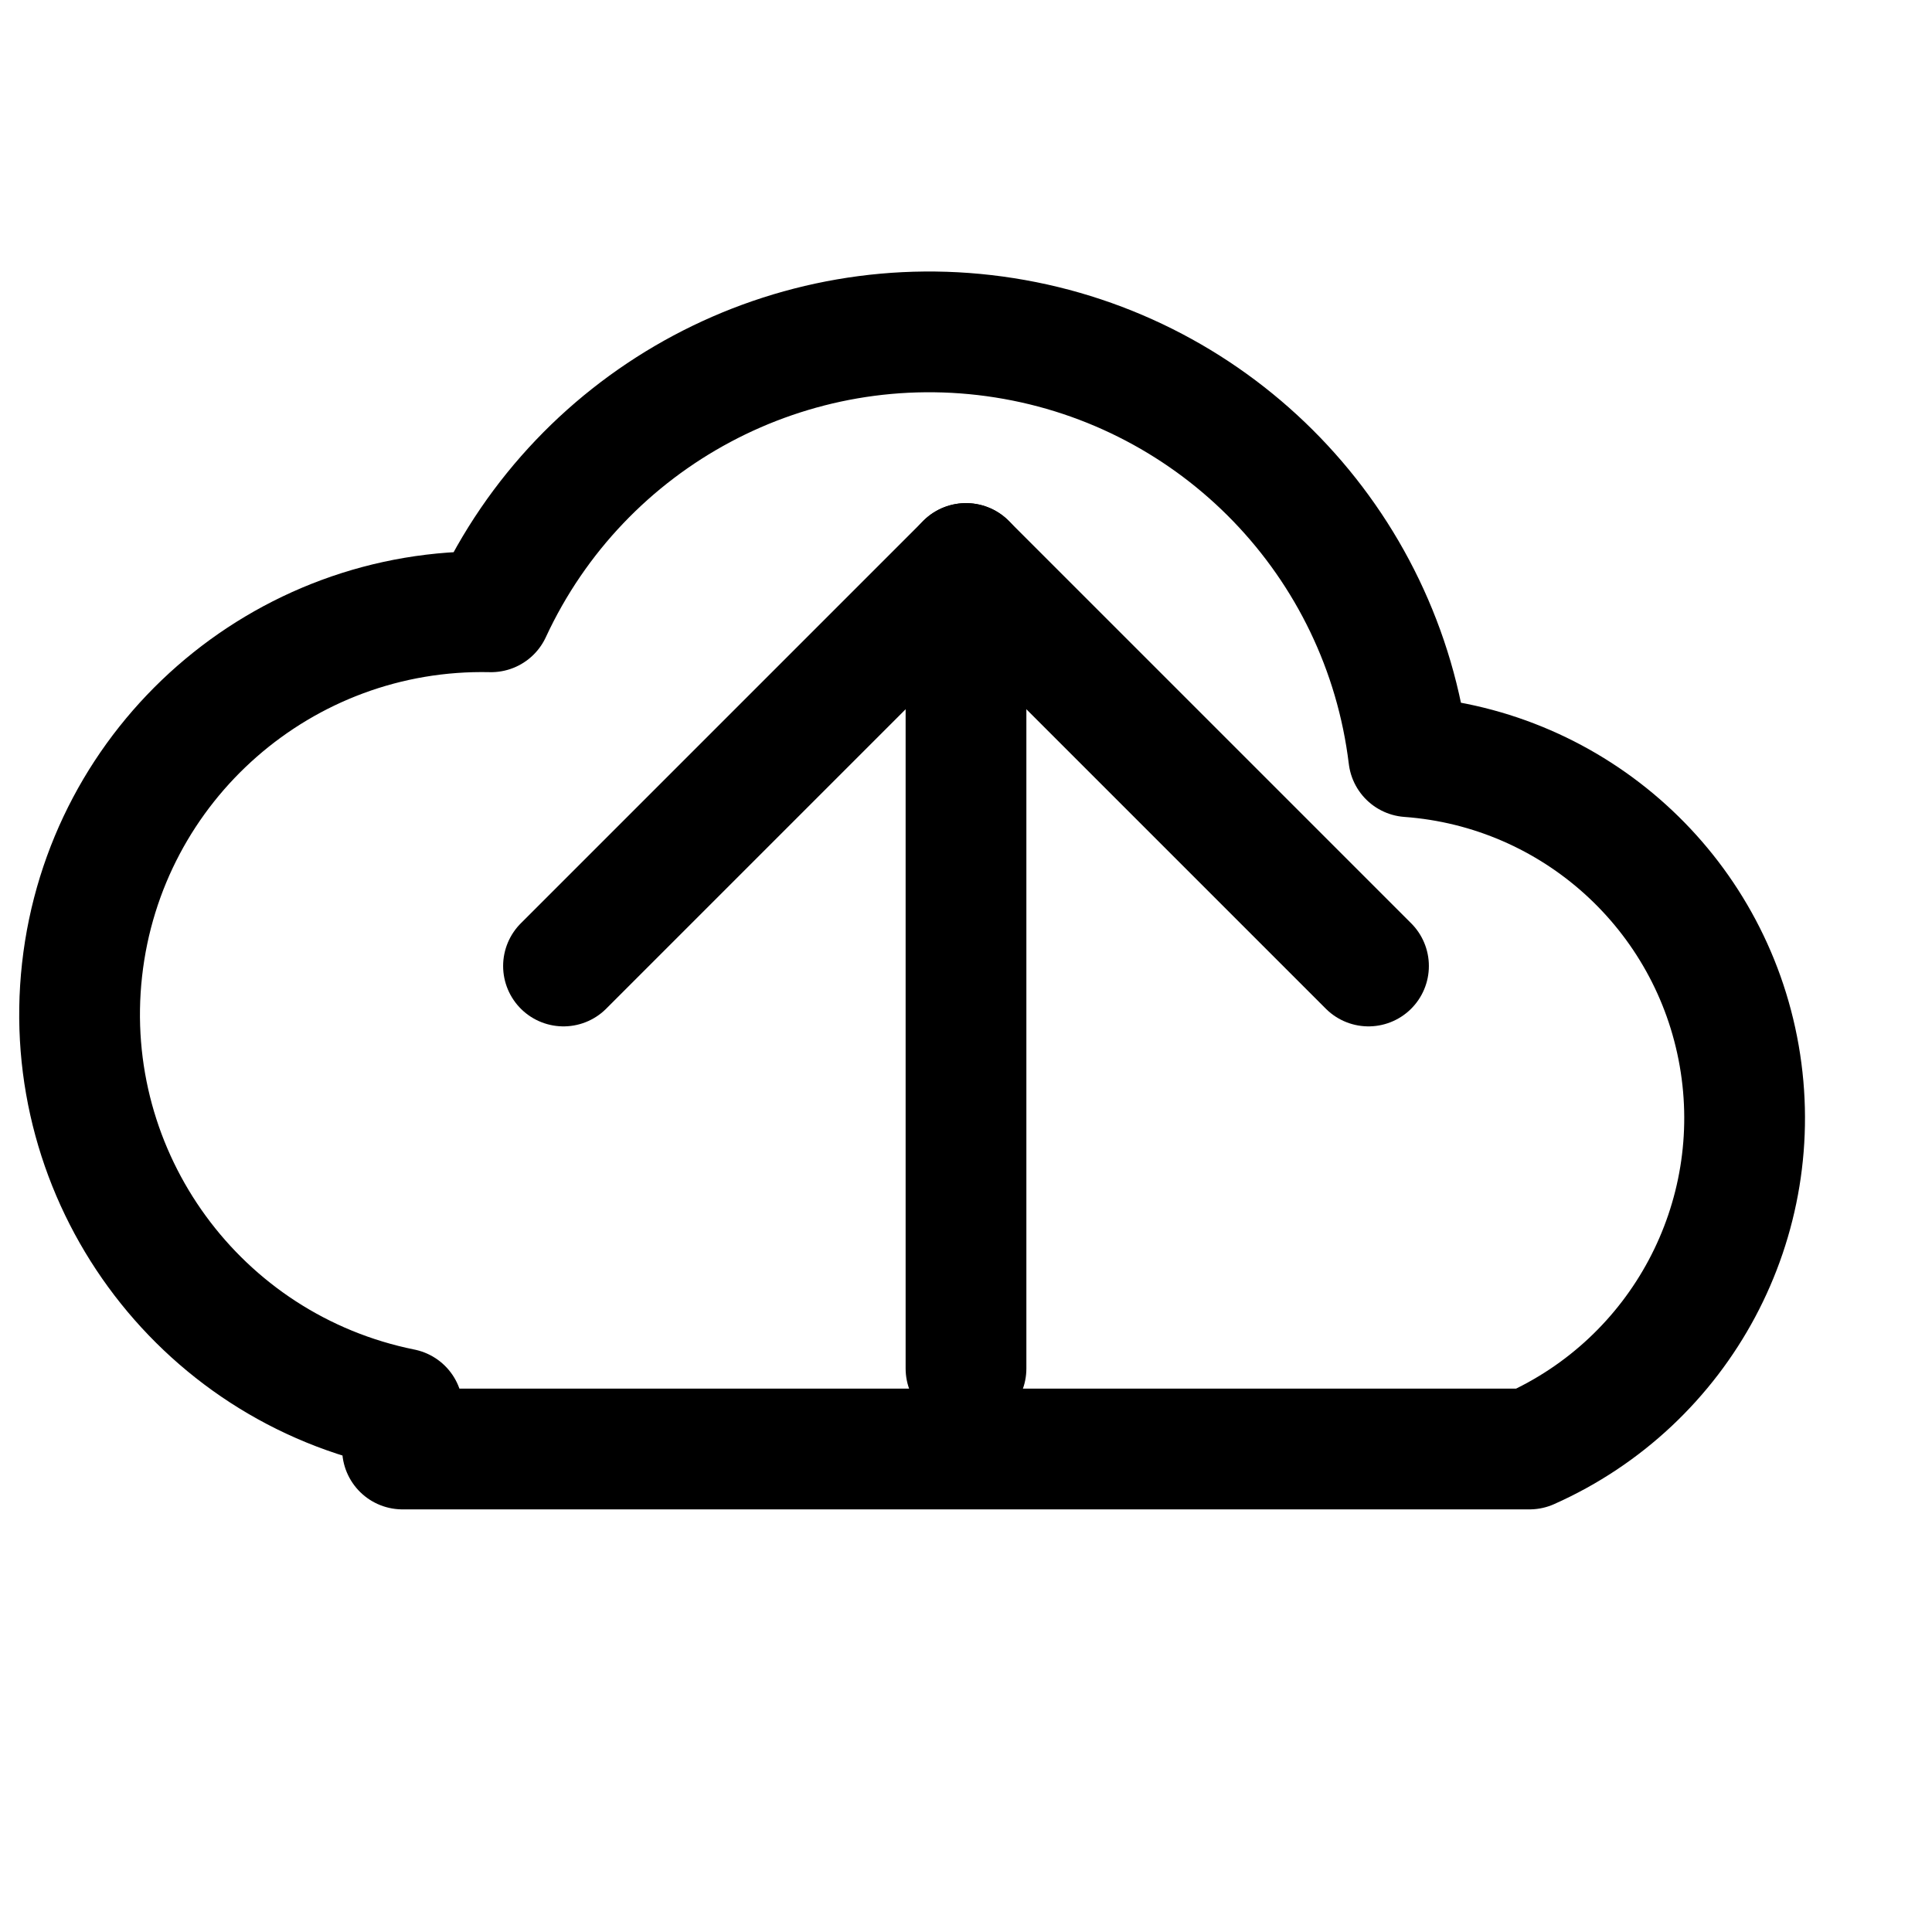
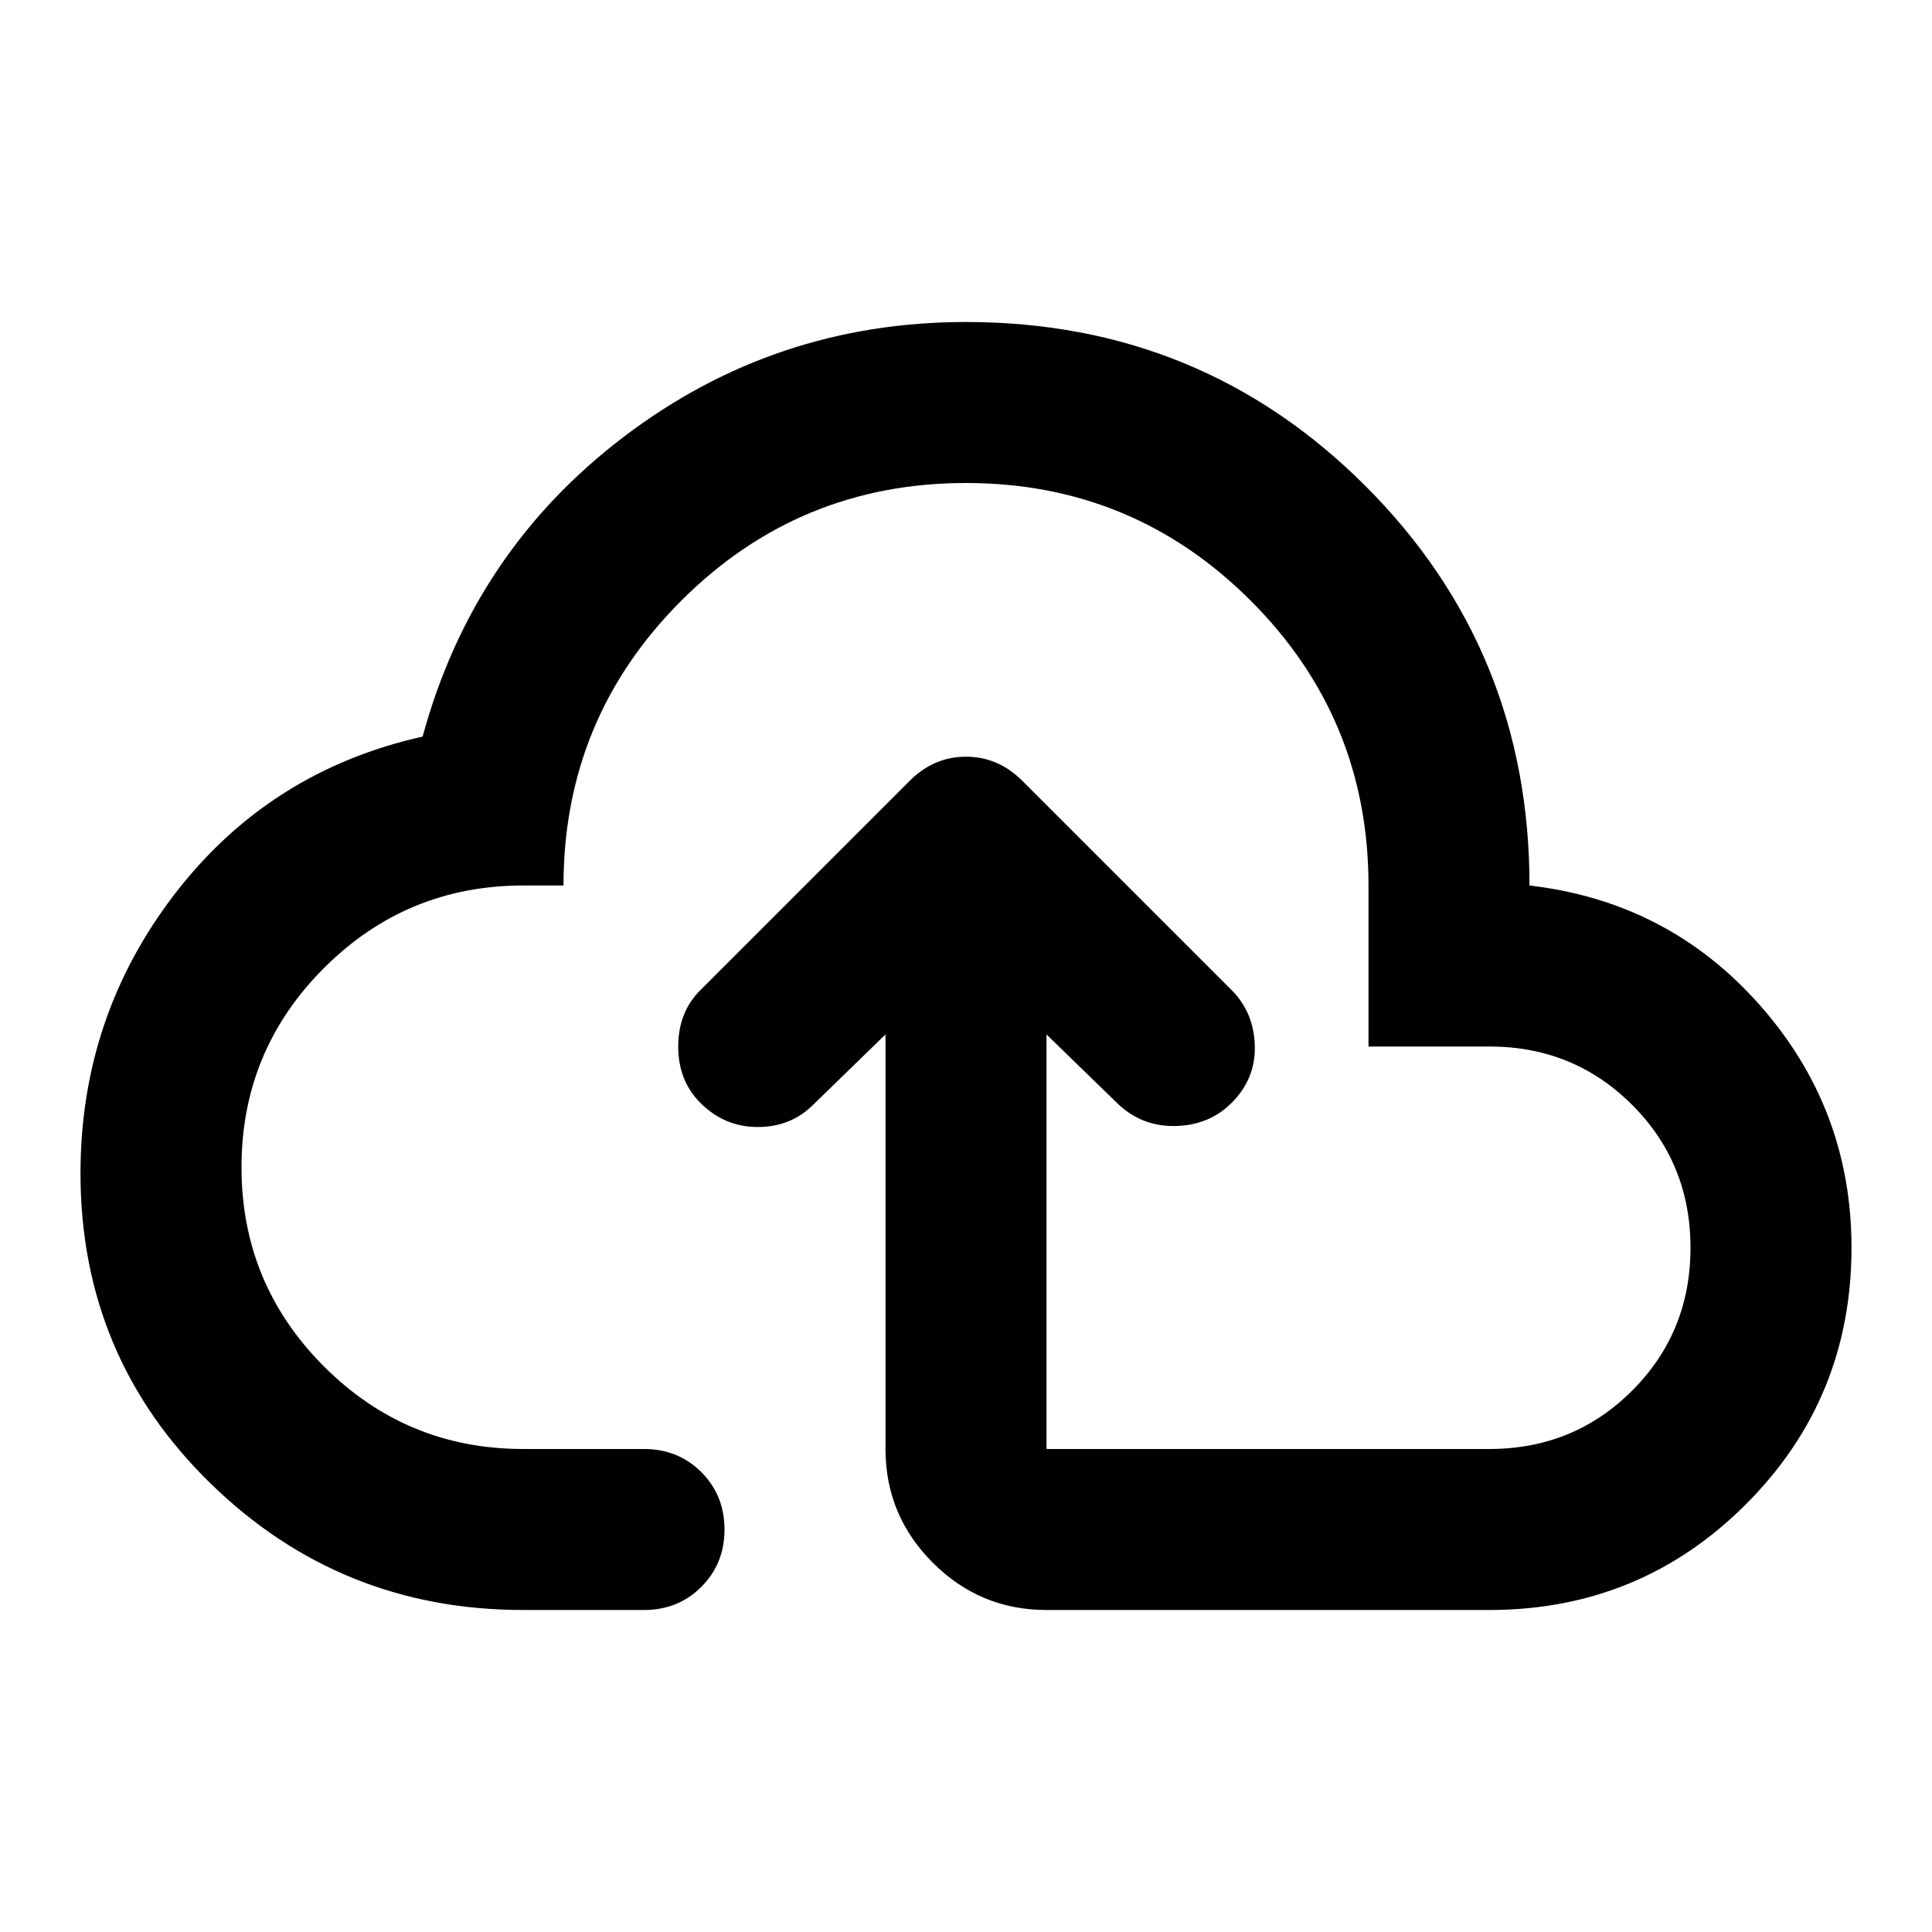
- <svg xmlns="http://www.w3.org/2000/svg" viewBox="0 0 24 24" fill="none" stroke="#000" stroke-width="1.5" stroke-linecap="round" stroke-linejoin="round">
-   <path d="M12 17V7" />
-   <path d="m7 12 5-5 5 5" />
-   <path d="M5 17.5a5 5 0 0 1 1.1-9.9 6 6 0 0 1 11.4 1.8A4.5 4.5 0 0 1 19 18H5" />
+ <svg xmlns="http://www.w3.org/2000/svg" height="24" viewBox="0 -960 960 960" width="24">
+   <path d="m440-446-36 35q-11 11-27.5 11T348-412q-11-11-11-28t11-28l104-104q12-12 28-12t28 12l104 104q11 11 11.5 27.5T612-412q-11 11-27.5 11.5T556-411l-36-35v206h220q42 0 71-29t29-71q0-42-29-71t-71-29h-60v-80q0-83-58.5-141.5T480-720q-83 0-141.5 58.5T280-520h-20q-58 0-99 41t-41 99q0 58 41 99t99 41h60q17 0 28.5 11.5T360-200q0 17-11.5 28.5T320-160h-60q-91 0-155.5-63T40-377q0-78 47-139t123-78q25-92 100-149t170-57q117 0 198.5 81.5T760-520q69 8 114.5 59.5T920-340q0 75-52.5 127.5T740-160H520q-33 0-56.5-23.5T440-240v-206Zm40 6Z" />
</svg>
